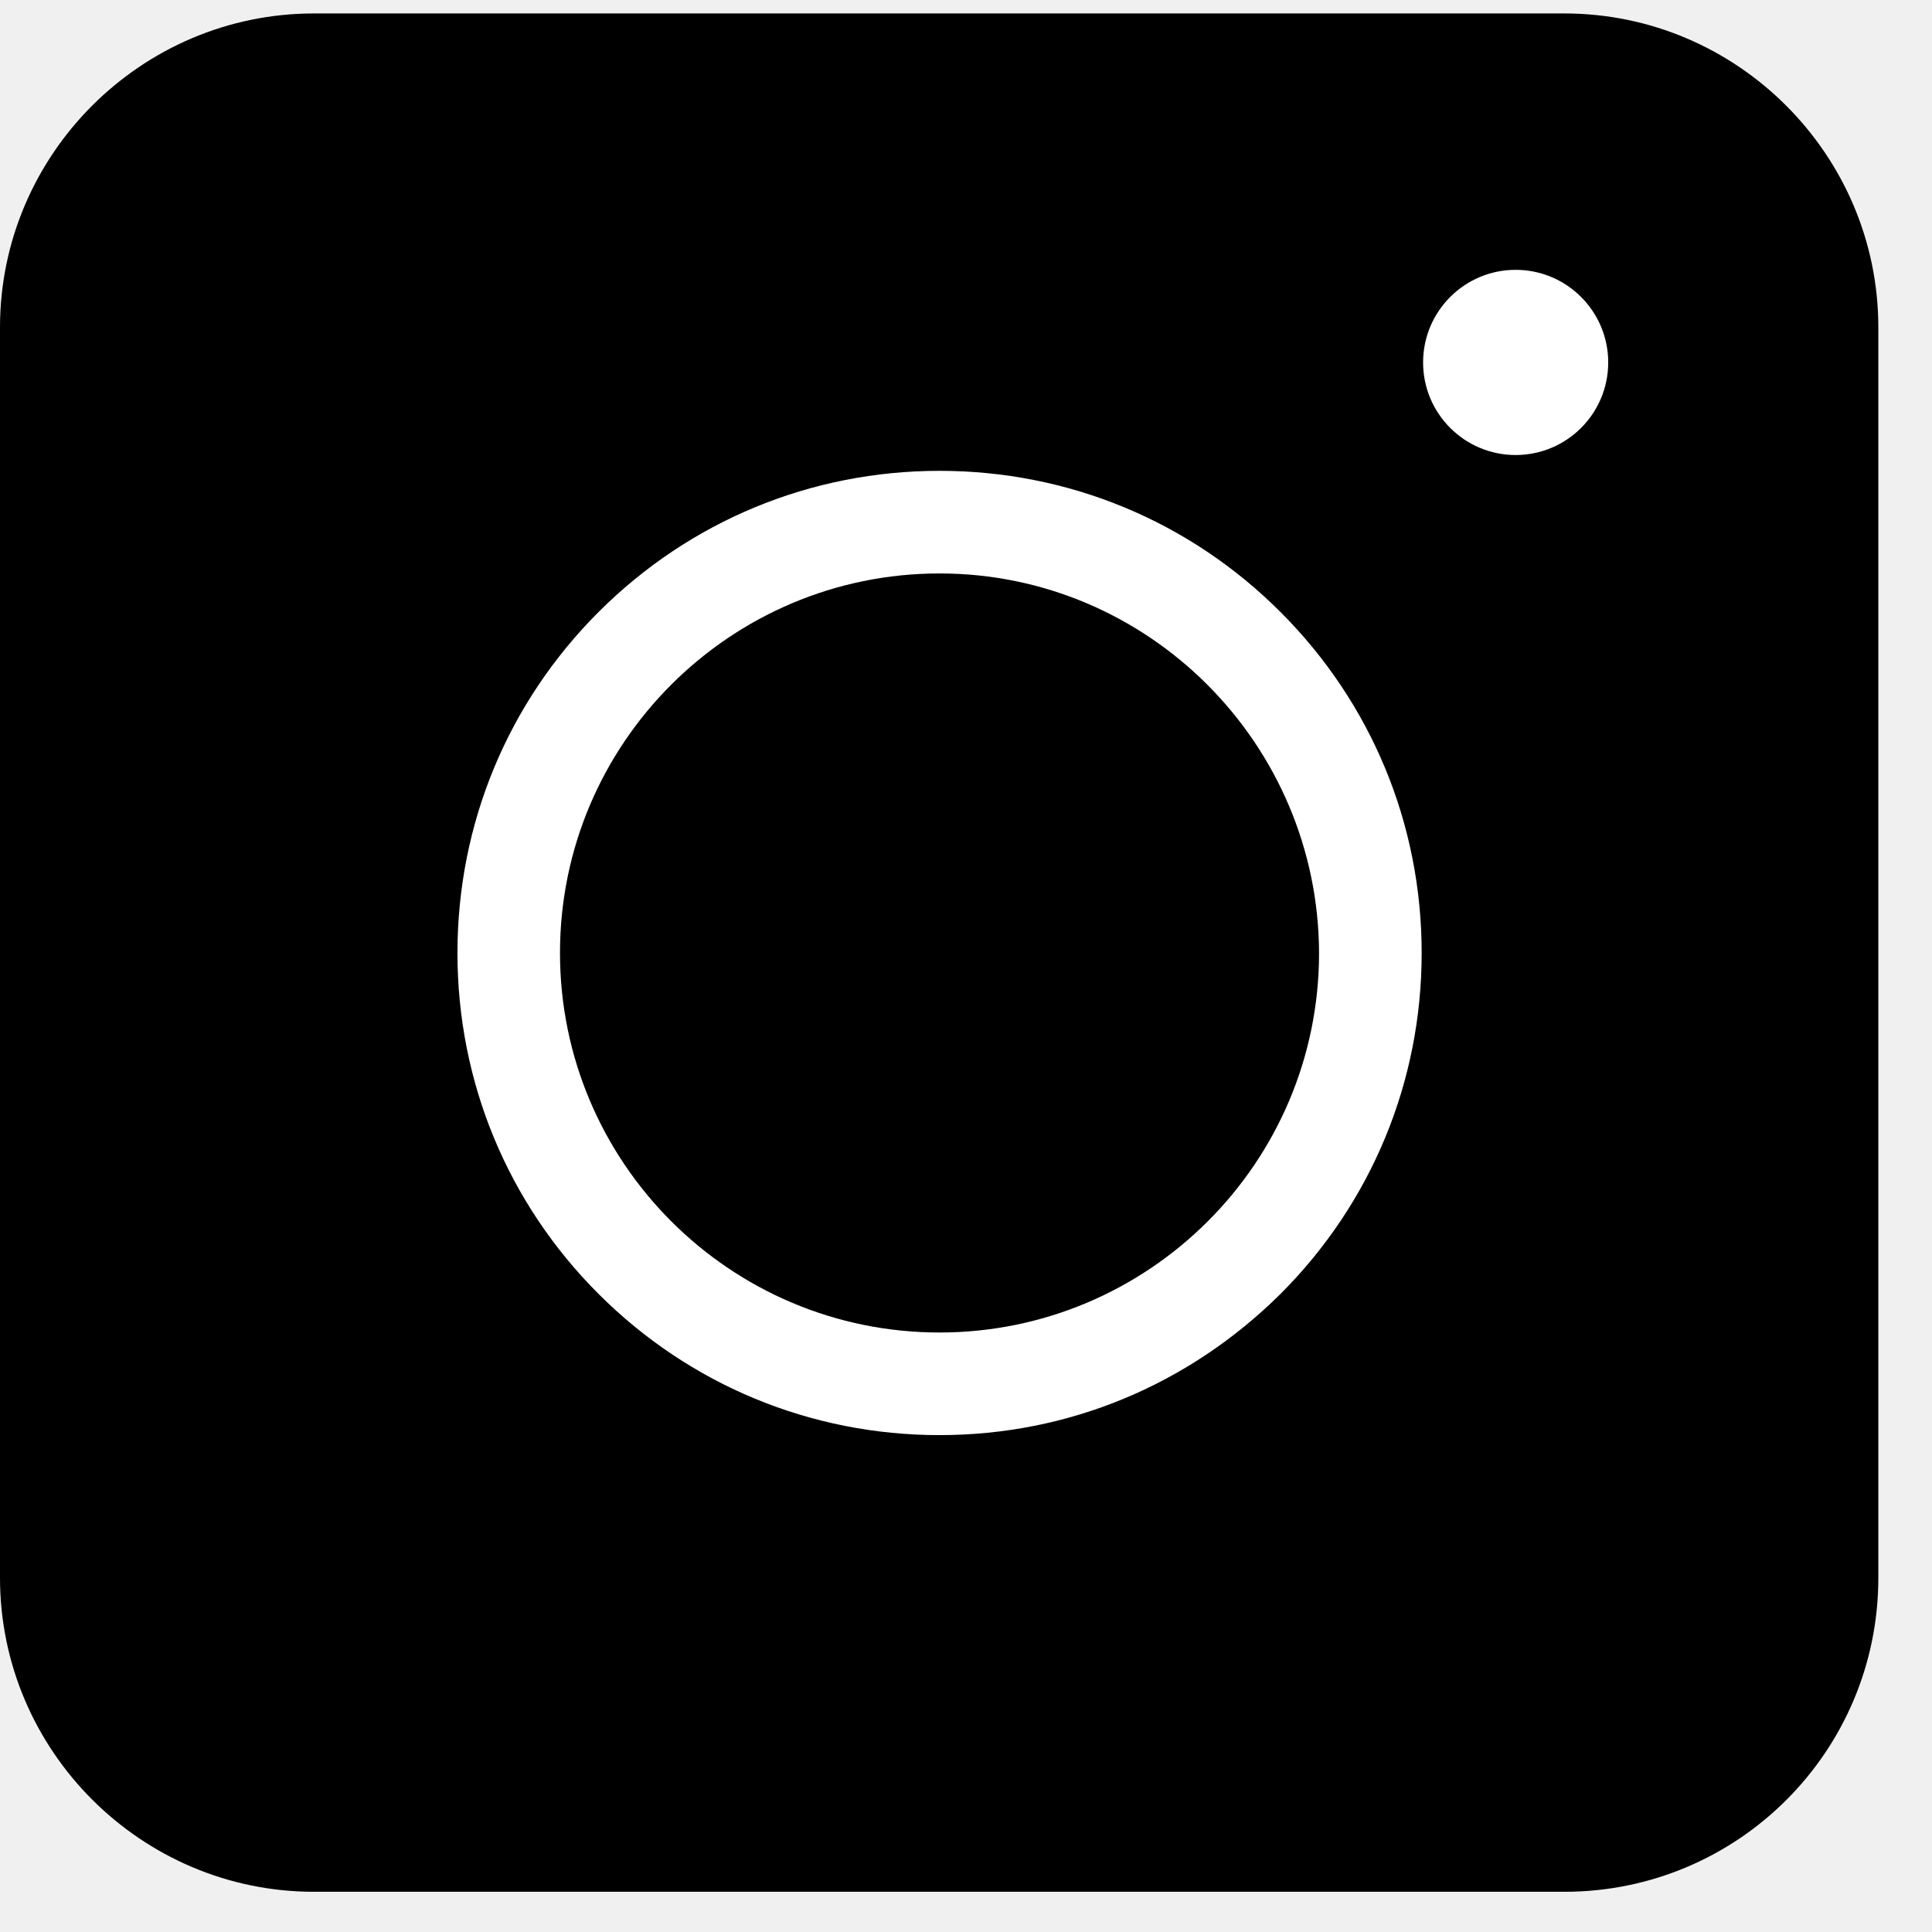
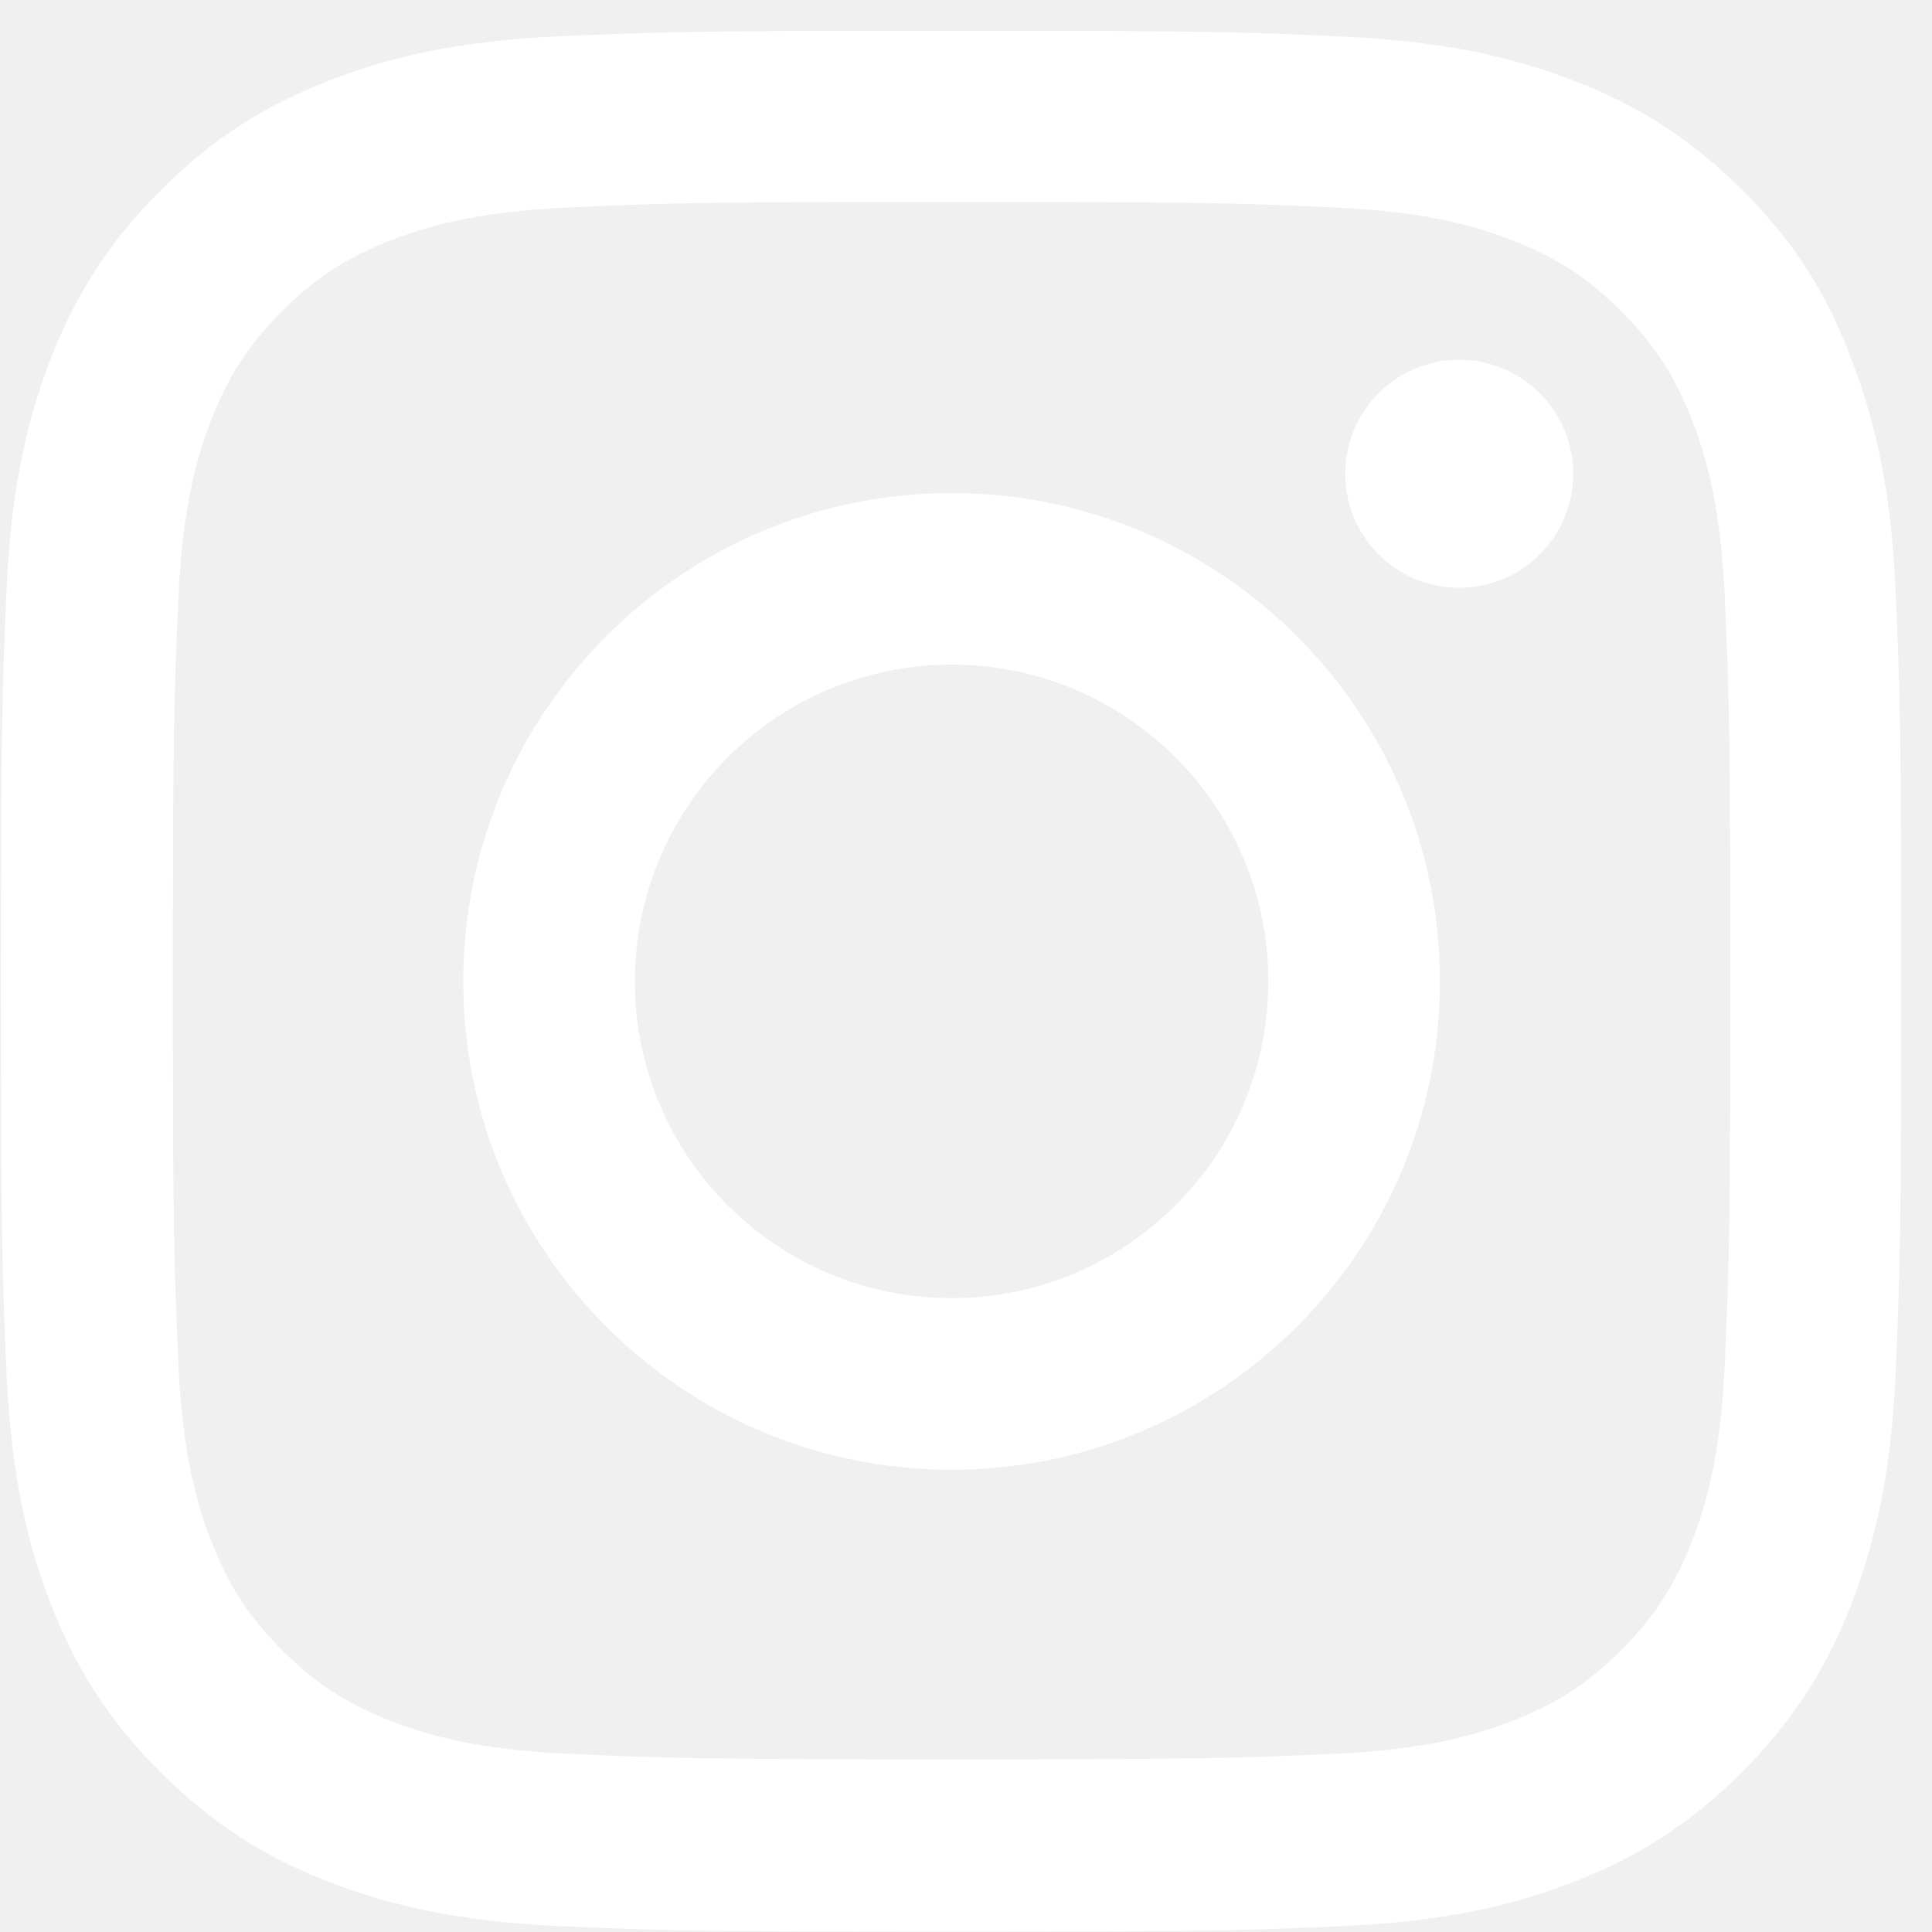
- <svg xmlns="http://www.w3.org/2000/svg" width="27" height="27" viewBox="0 0 27 27" fill="none">
-   <path d="M21.862 26.438H4.388C1.973 26.438 0 24.465 0 22.05V4.575C0 2.16 1.973 0.188 4.388 0.188H21.862C24.277 0.188 26.25 2.16 26.25 4.575V22.05C26.25 24.476 24.288 26.438 21.862 26.438Z" fill="black" />
-   <path d="M13.13 20.056C11.33 20.056 9.638 19.355 8.365 18.083C7.093 16.811 6.393 15.118 6.393 13.318C6.393 11.518 7.093 9.825 8.365 8.553C9.638 7.281 11.33 6.58 13.13 6.58C14.931 6.58 16.623 7.281 17.895 8.553C19.167 9.825 19.868 11.518 19.868 13.318C19.868 15.118 19.167 16.811 17.895 18.083C16.612 19.355 14.931 20.056 13.13 20.056ZM13.13 8.014C10.209 8.014 7.826 10.386 7.826 13.318C7.826 16.239 10.198 18.622 13.13 18.622C16.052 18.622 18.434 16.25 18.434 13.318C18.424 10.396 16.052 8.014 13.13 8.014Z" fill="white" />
-   <path d="M21.181 6.359C21.896 6.359 22.475 5.78 22.475 5.065C22.475 4.351 21.896 3.771 21.181 3.771C20.467 3.771 19.888 4.351 19.888 5.065C19.888 5.78 20.467 6.359 21.181 6.359Z" fill="white" />
+ <svg xmlns="http://www.w3.org/2000/svg" width="33" height="33" viewBox="0 0 33 33" fill="none">
+   <g clip-path="url(#clip0_1039_400)">
+     <path d="M16.254 3.449C20.593 3.449 21.106 3.468 22.813 3.544C24.398 3.614 25.255 3.88 25.825 4.102C26.58 4.394 27.126 4.749 27.69 5.314C28.261 5.885 28.61 6.424 28.902 7.179C29.124 7.749 29.39 8.612 29.46 10.191C29.536 11.904 29.555 12.418 29.555 16.75C29.555 21.088 29.536 21.602 29.46 23.308C29.39 24.894 29.124 25.75 28.902 26.321C28.61 27.076 28.255 27.621 27.69 28.186C27.119 28.757 26.58 29.106 25.825 29.397C25.255 29.619 24.392 29.886 22.813 29.956C21.1 30.032 20.586 30.051 16.254 30.051C11.916 30.051 11.402 30.032 9.696 29.956C8.11 29.886 7.254 29.619 6.683 29.397C5.928 29.106 5.383 28.75 4.818 28.186C4.247 27.615 3.898 27.076 3.607 26.321C3.385 25.75 3.118 24.888 3.048 23.308C2.972 21.596 2.953 21.082 2.953 16.75C2.953 12.411 2.972 11.898 3.048 10.191C3.118 8.606 3.385 7.749 3.607 7.179C3.898 6.424 4.253 5.878 4.818 5.314C5.389 4.743 5.928 4.394 6.683 4.102C7.254 3.88 8.116 3.614 9.696 3.544C11.402 3.468 11.916 3.449 16.254 3.449ZM16.254 0.525C11.846 0.525 11.294 0.544 9.562 0.62C7.837 0.696 6.651 0.975 5.624 1.375C4.552 1.793 3.645 2.345 2.744 3.252C1.837 4.153 1.285 5.06 0.866 6.126C0.467 7.159 0.188 8.339 0.112 10.065C0.036 11.802 0.016 12.354 0.016 16.762C0.016 21.171 0.036 21.723 0.112 23.454C0.188 25.179 0.467 26.366 0.866 27.393C1.285 28.465 1.837 29.372 2.744 30.273C3.645 31.173 4.552 31.732 5.617 32.144C6.651 32.544 7.831 32.822 9.556 32.899C11.288 32.975 11.839 32.994 16.248 32.994C20.656 32.994 21.208 32.975 22.939 32.899C24.665 32.822 25.851 32.544 26.878 32.144C27.944 31.732 28.851 31.173 29.752 30.273C30.652 29.372 31.21 28.465 31.623 27.399C32.022 26.366 32.301 25.186 32.378 23.46C32.454 21.729 32.473 21.177 32.473 16.769C32.473 12.361 32.454 11.809 32.378 10.077C32.301 8.352 32.022 7.166 31.623 6.138C31.223 5.06 30.671 4.153 29.764 3.252C28.864 2.352 27.957 1.793 26.891 1.381C25.857 0.982 24.677 0.703 22.952 0.626C21.214 0.544 20.662 0.525 16.254 0.525Z" fill="white" />
+     <path d="M16.254 8.422C11.649 8.422 7.913 12.158 7.913 16.763C7.913 21.368 11.649 25.104 16.254 25.104C20.859 25.104 24.595 21.368 24.595 16.763C24.595 12.158 20.859 8.422 16.254 8.422ZM16.254 22.173C13.267 22.173 10.844 19.75 10.844 16.763C10.844 13.775 13.267 11.352 16.254 11.352C19.241 11.352 21.664 13.775 21.664 16.763C21.664 19.75 19.241 22.173 16.254 22.173Z" fill="white" />
+     <path d="M26.872 8.092C26.872 9.17 25.997 10.039 24.925 10.039C23.846 10.039 22.977 9.164 22.977 8.092C22.977 7.013 23.853 6.145 24.925 6.145C25.997 6.145 26.872 7.02 26.872 8.092Z" fill="white" />
+   </g>
+   <defs>
+     <clipPath id="clip0_1039_400">
+       <rect width="32.475" height="32.475" fill="white" transform="translate(0.0164795 0.524902)" />
+     </clipPath>
+   </defs>
</svg>
